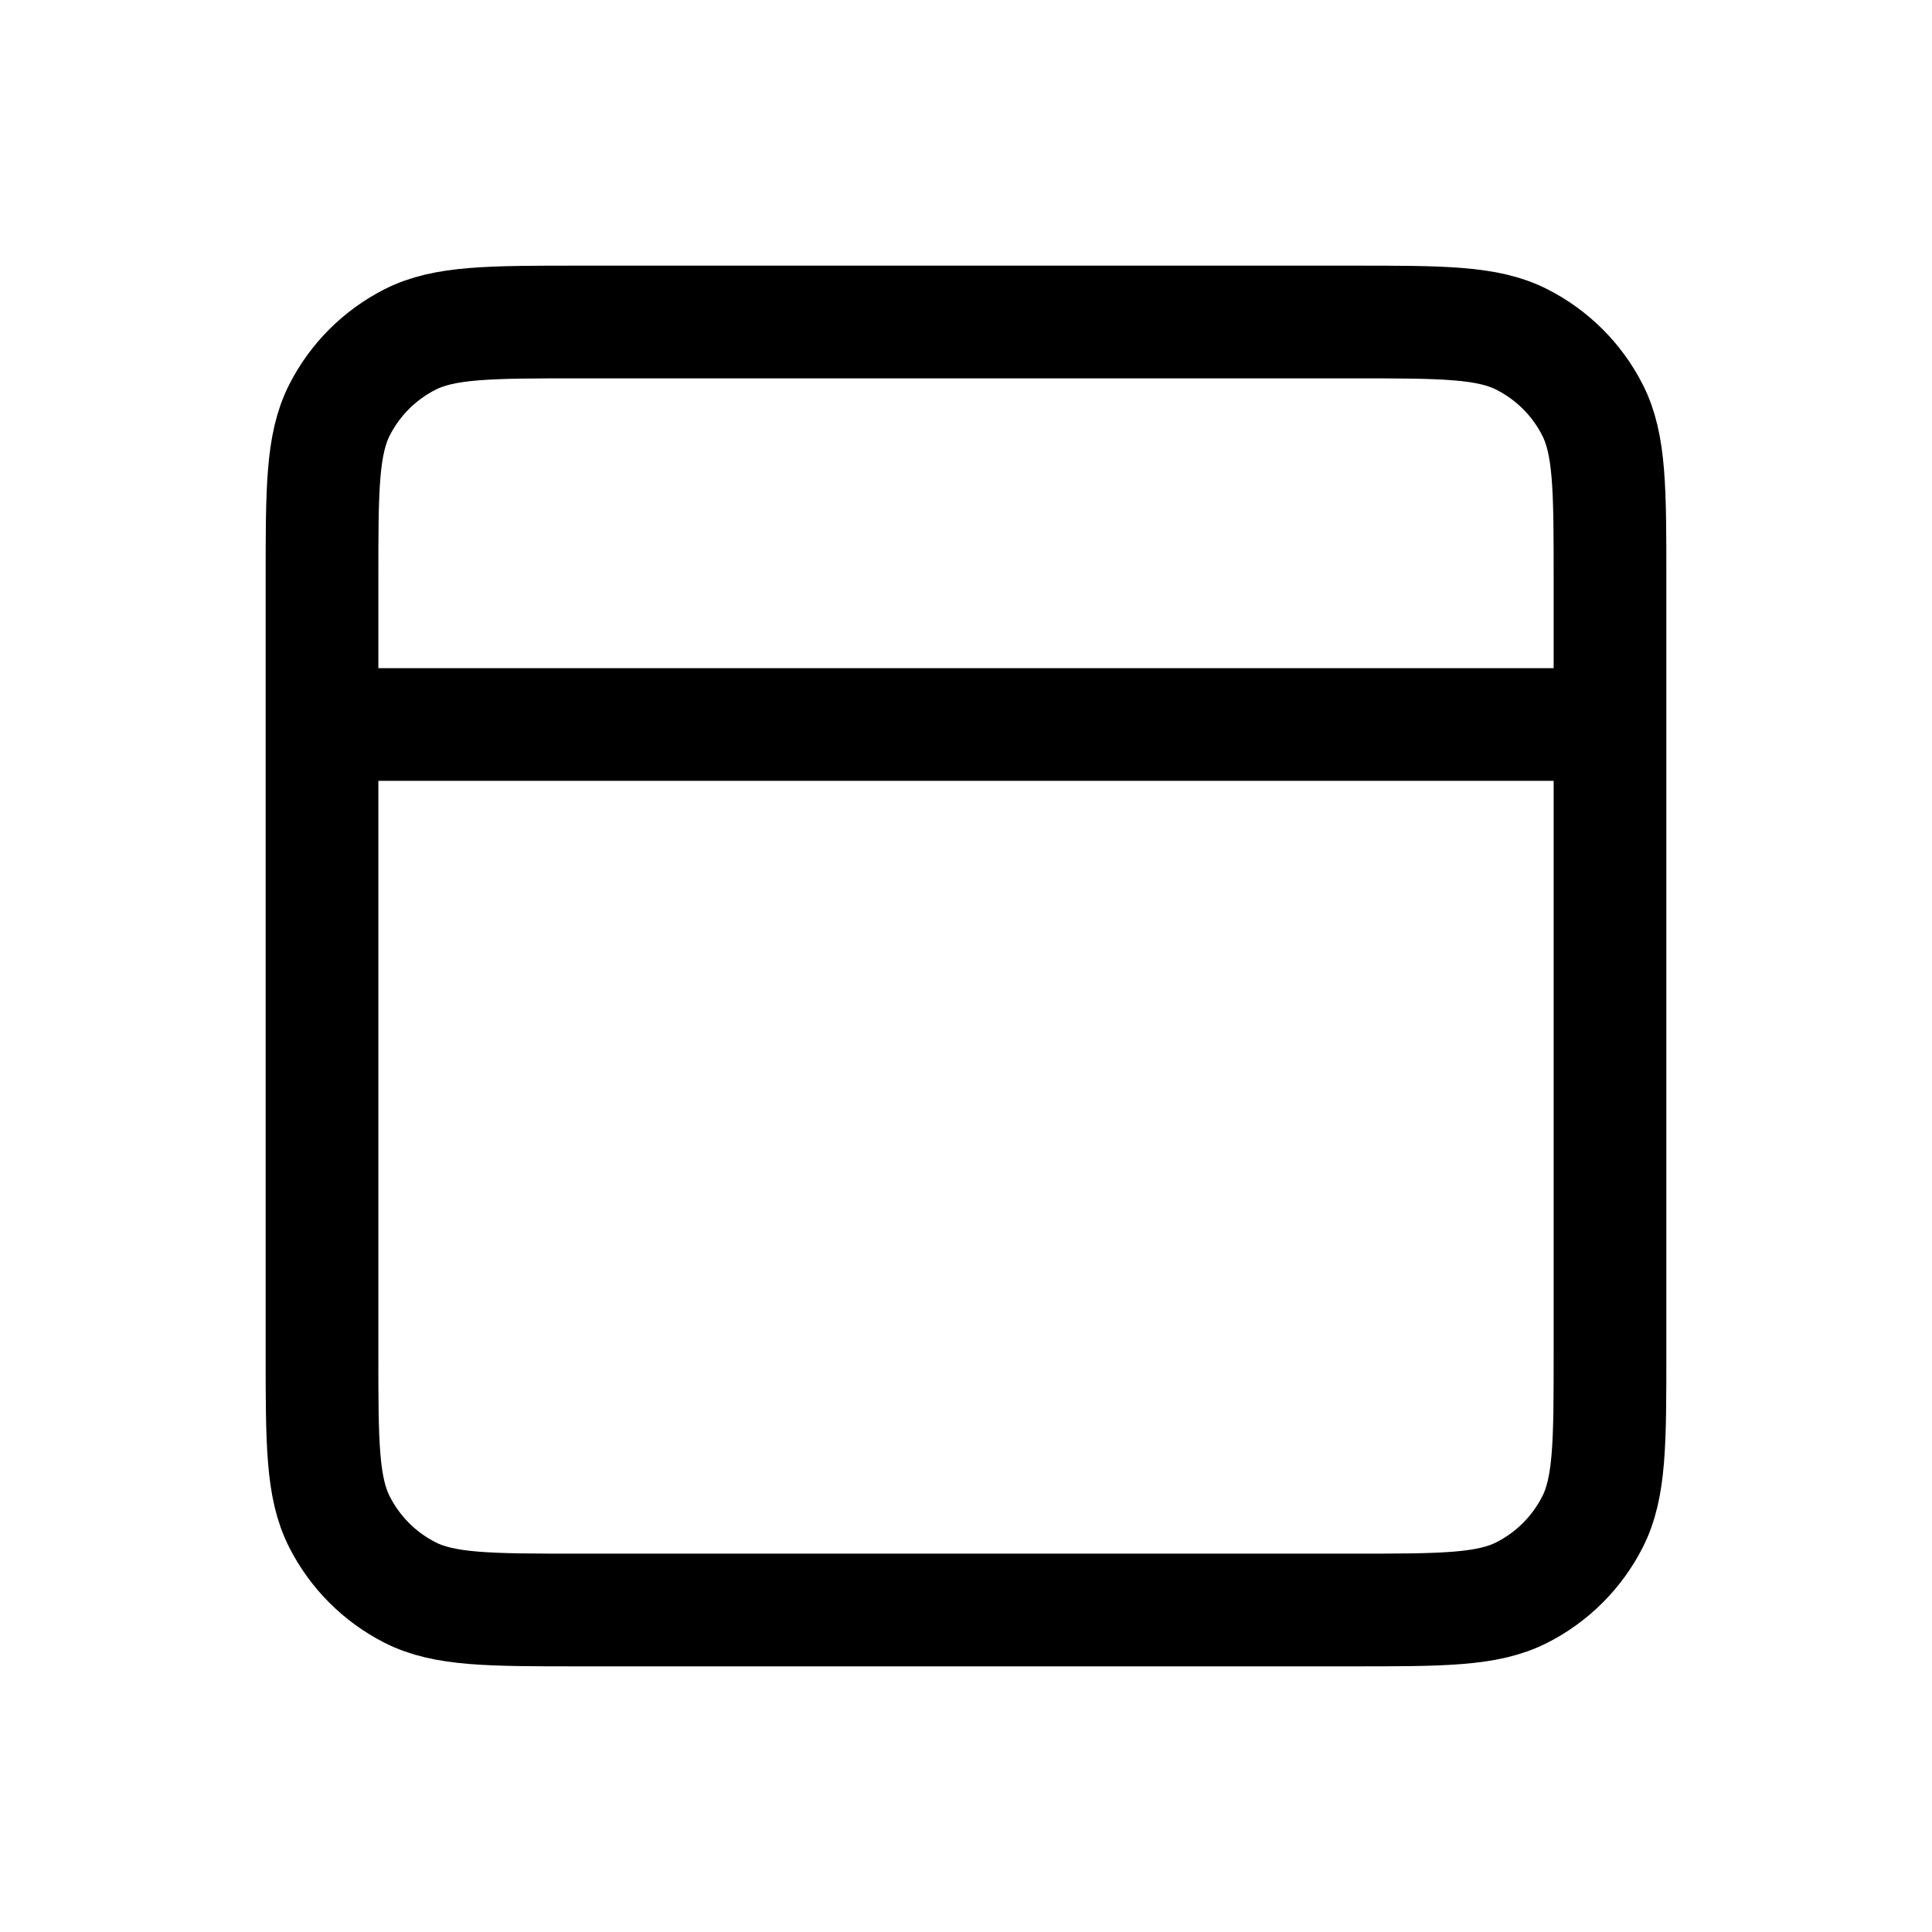
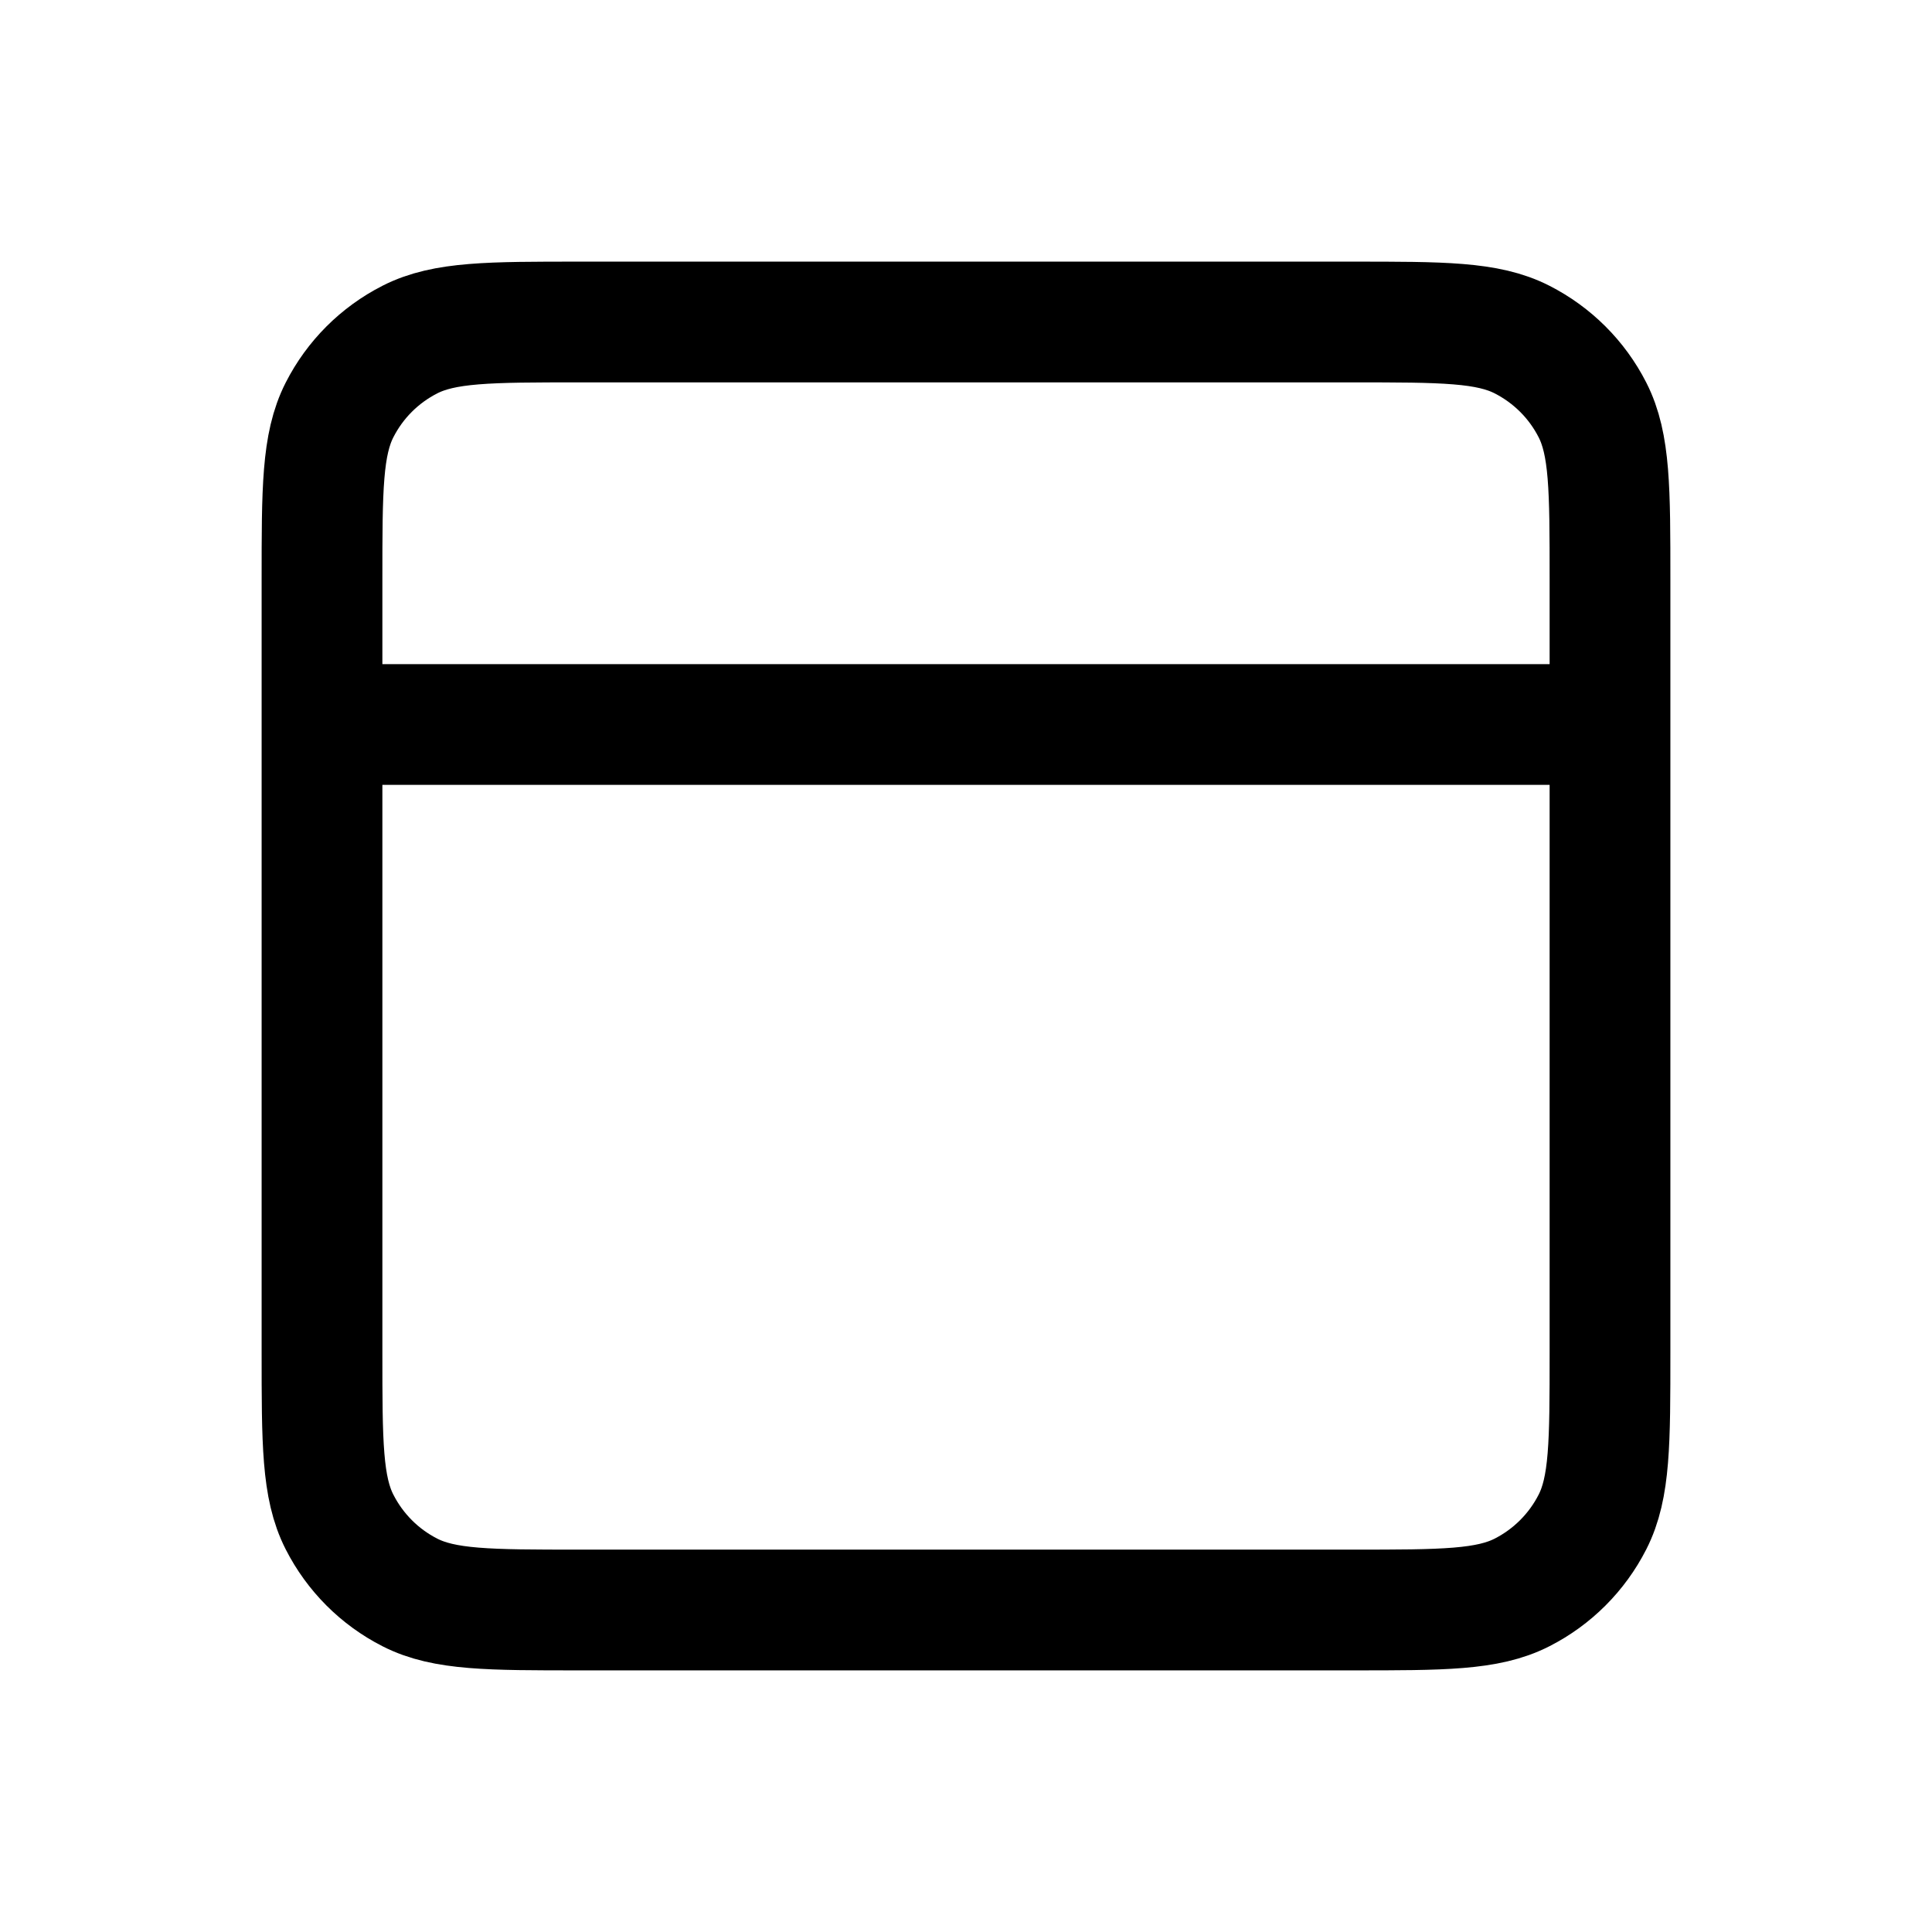
<svg xmlns="http://www.w3.org/2000/svg" width="24" height="24" viewBox="0 0 24 24">
-   <path fill="none" stroke="currentColor" stroke-linecap="round" stroke-linejoin="round" stroke-width="1.4" d="M4 9h16M4 9v7.8c0 1.12 0 1.68.218 2.107c.192.377.497.683.874.875c.427.218.987.218 2.105.218h9.606c1.118 0 1.677 0 2.104-.218a2 2 0 0 0 .875-.875c.218-.427.218-.986.218-2.104V9M4 9V7.2c0-1.12 0-1.68.218-2.108c.192-.377.497-.682.874-.874C5.52 4 6.08 4 7.2 4h9.6c1.12 0 1.68 0 2.107.218c.377.192.683.497.875.874c.218.427.218.987.218 2.105V9" />
+   <path fill="none" stroke="currentColor" stroke-linecap="round" stroke-linejoin="round" stroke-width="1.5" d="M4 9h16M4 9v7.8c0 1.12 0 1.68.218 2.107c.192.377.497.683.874.875c.427.218.987.218 2.105.218h9.606c1.118 0 1.677 0 2.104-.218a2 2 0 0 0 .875-.875c.218-.427.218-.986.218-2.104V9M4 9V7.2c0-1.12 0-1.68.218-2.108c.192-.377.497-.682.874-.874C5.52 4 6.08 4 7.2 4h9.6c1.12 0 1.68 0 2.107.218c.377.192.683.497.875.874c.218.427.218.987.218 2.105V9" />
</svg>
